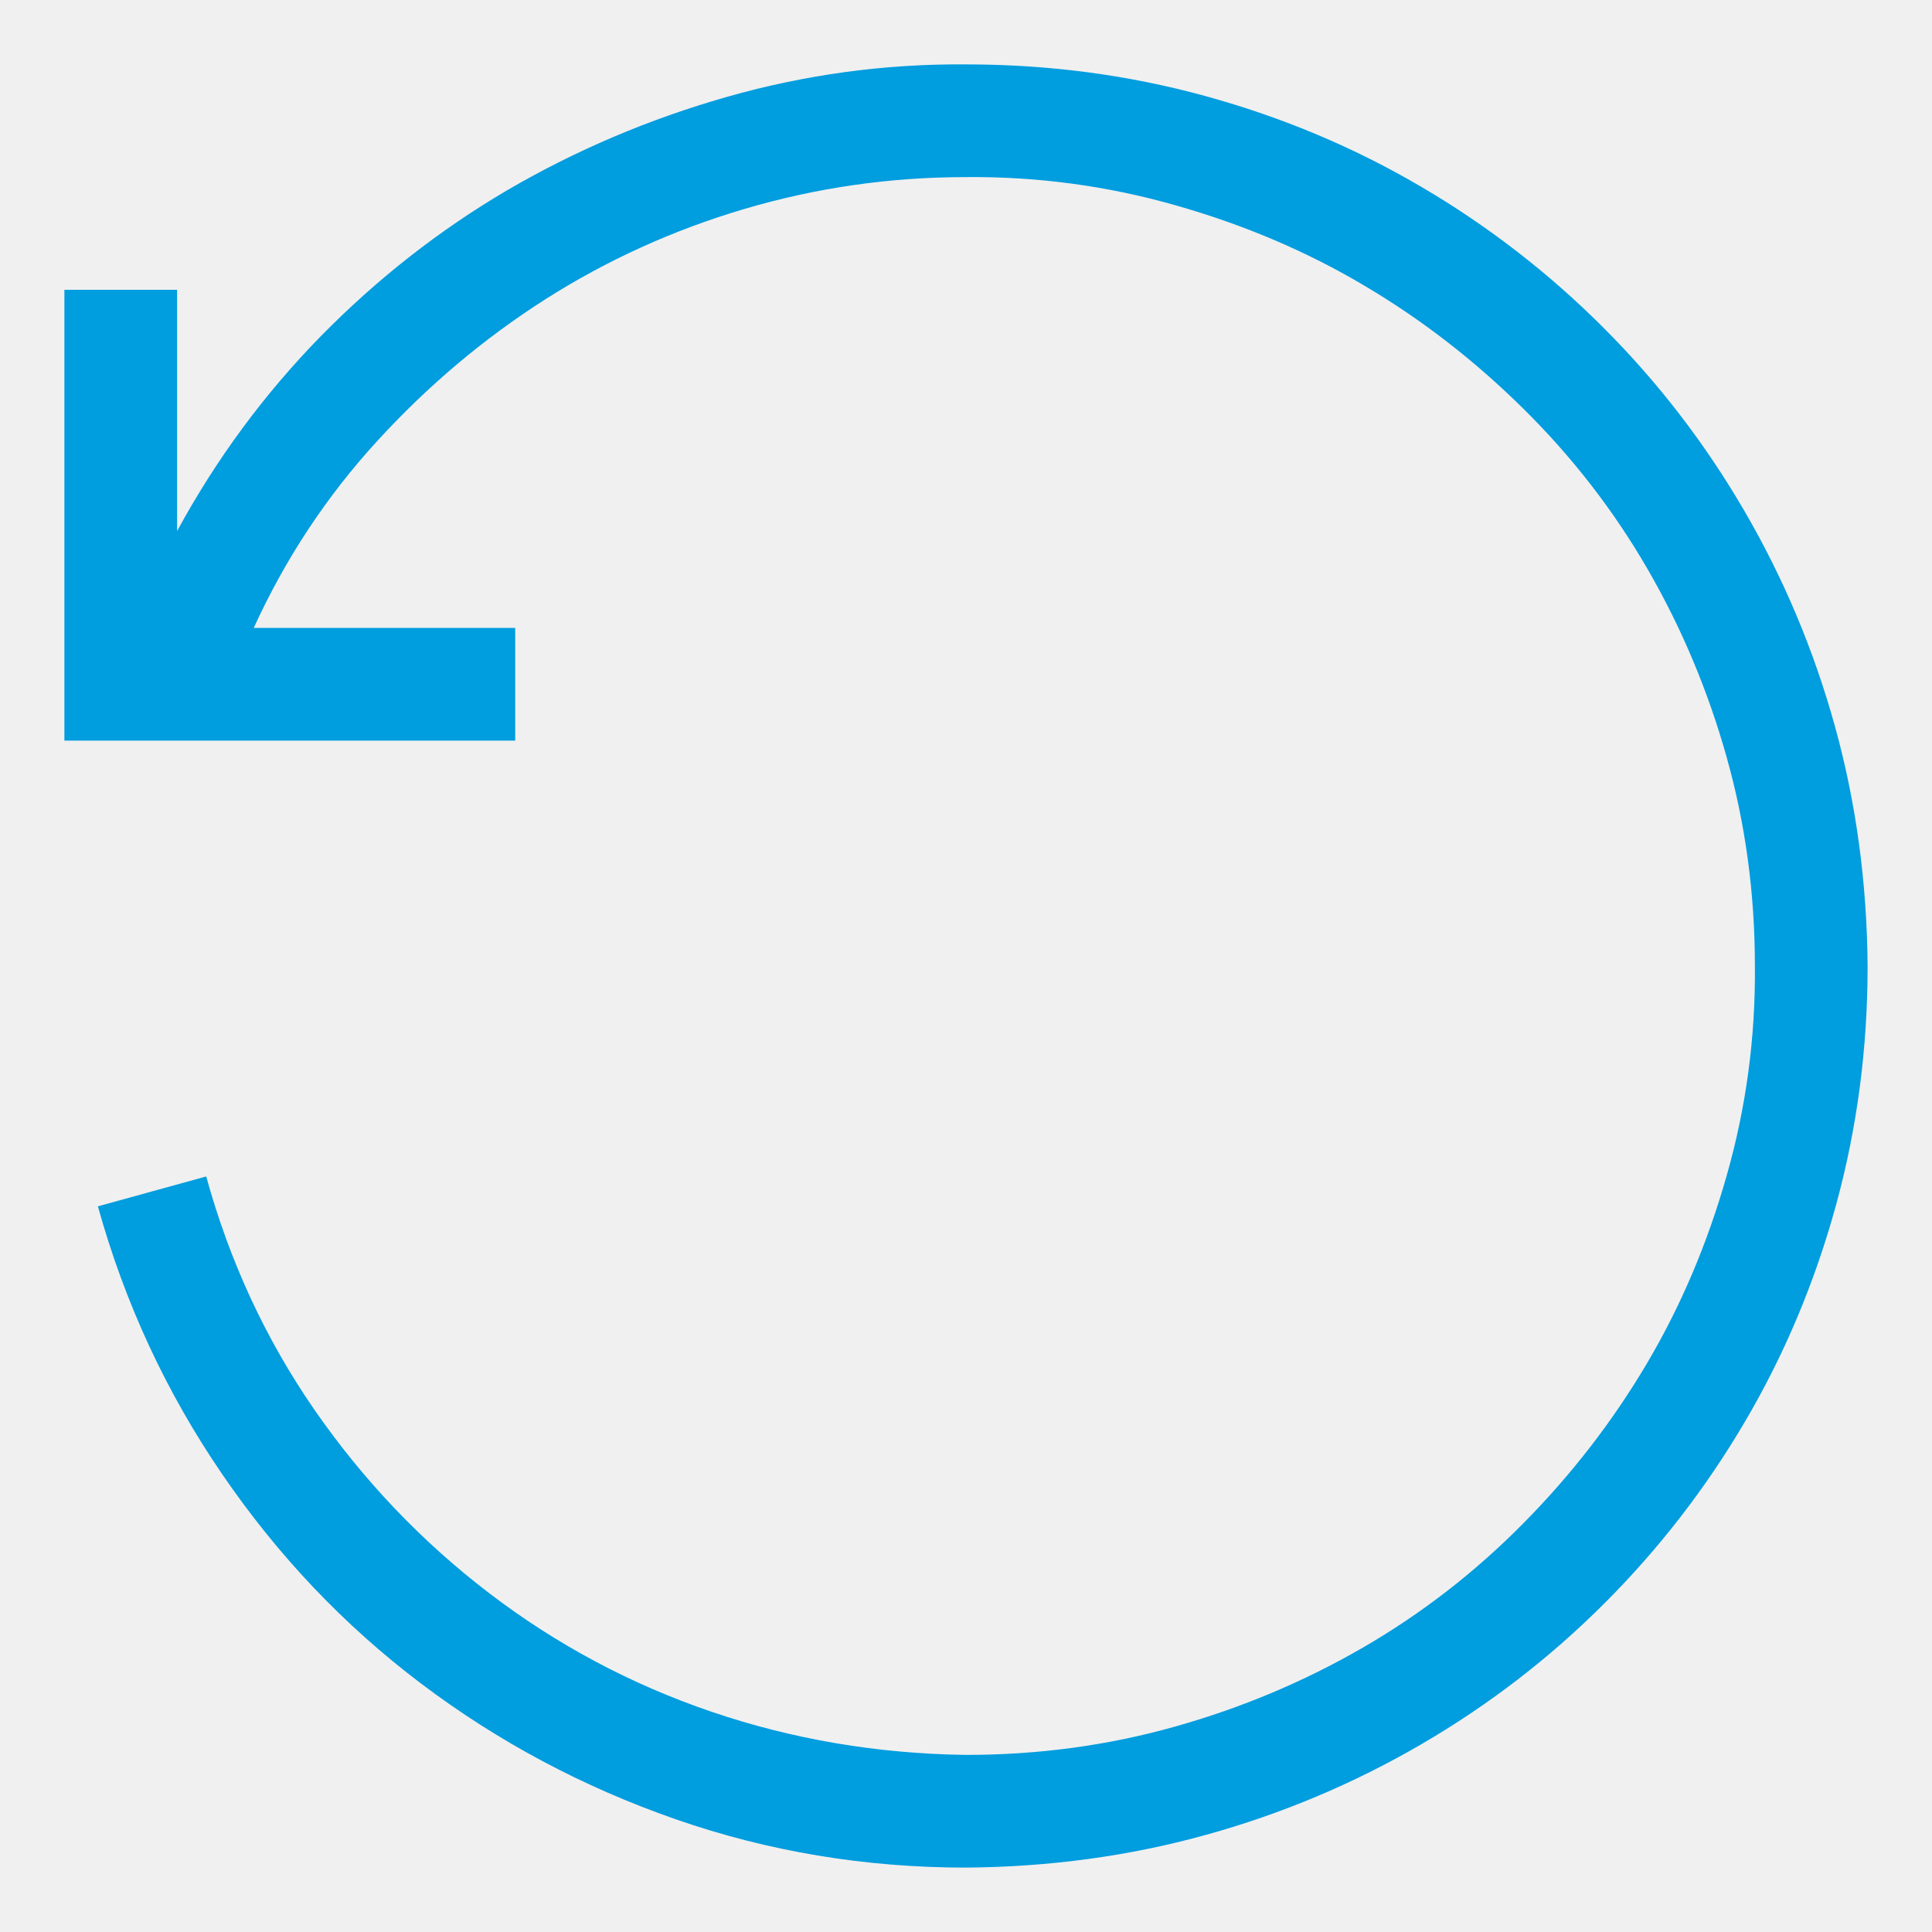
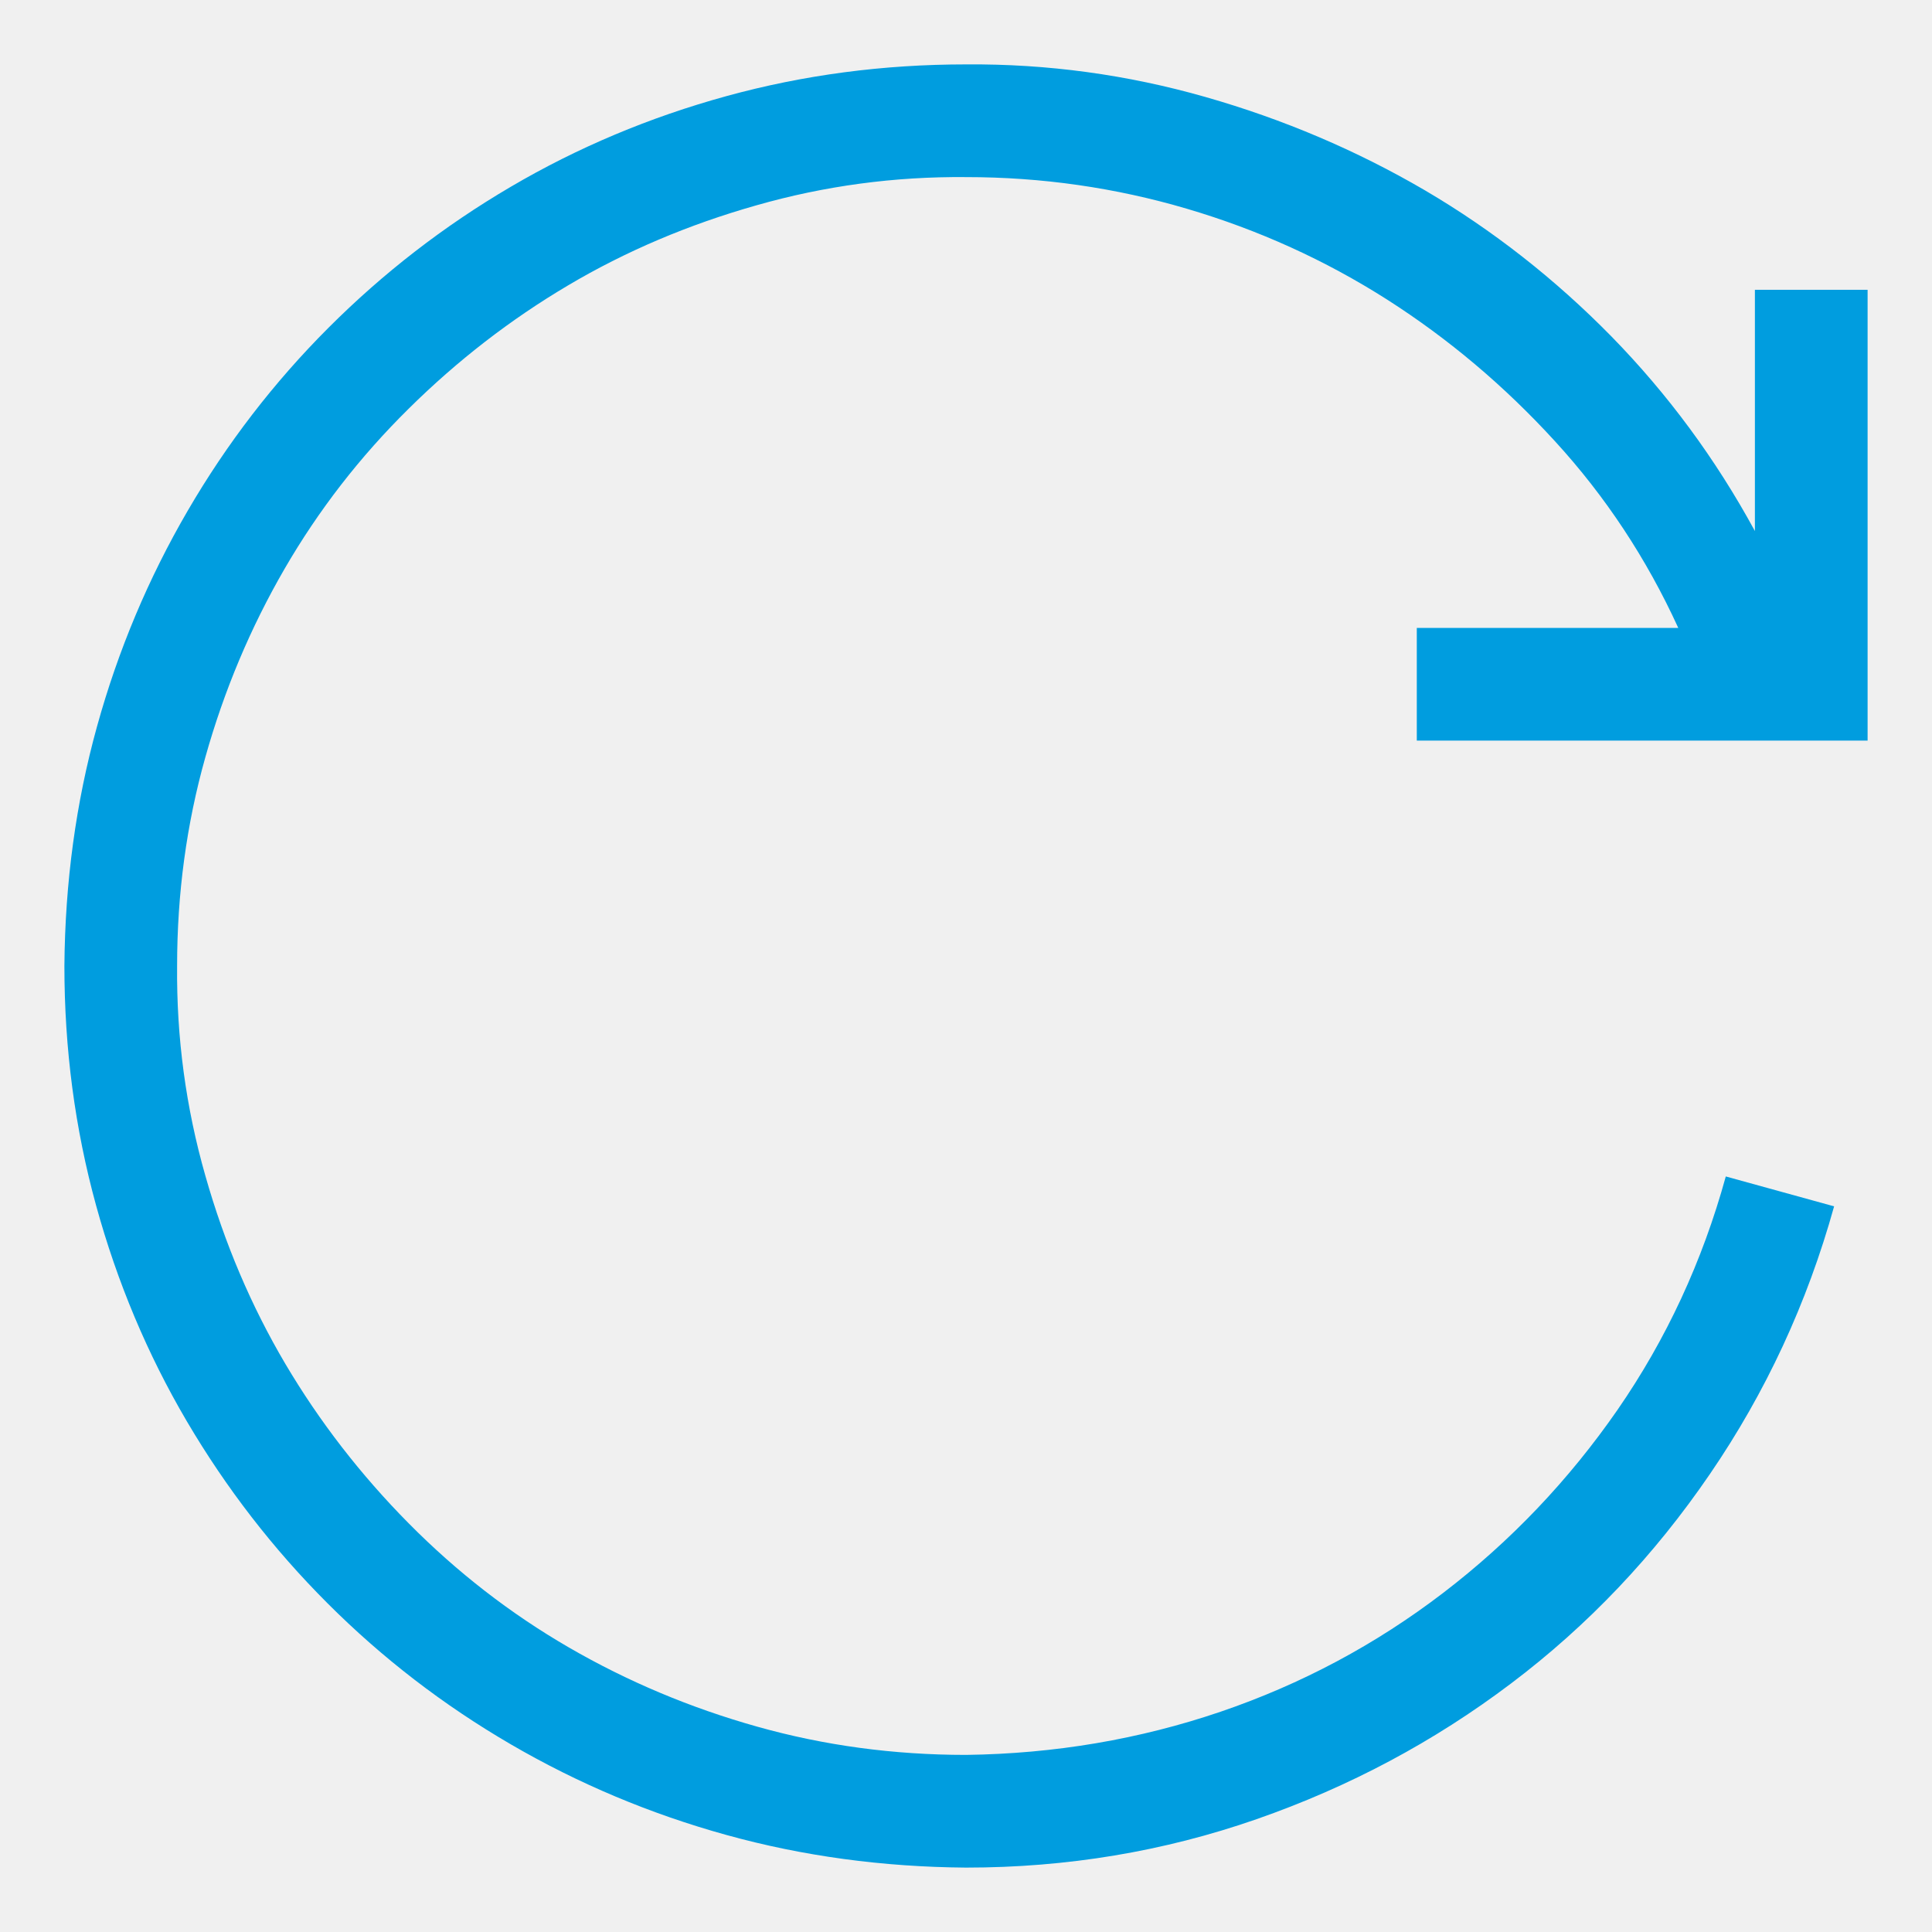
<svg xmlns="http://www.w3.org/2000/svg" width="15" height="15" viewBox="0 0 15 15" fill="none">
  <g clip-path="url(#clip0_525_13595)">
-     <path d="M7.5 0.5C8.143 0.5 8.762 0.582 9.359 0.746C9.956 0.91 10.515 1.145 11.034 1.45C11.554 1.755 12.025 2.12 12.449 2.544C12.873 2.968 13.238 3.442 13.543 3.966C13.848 4.49 14.083 5.048 14.247 5.641C14.411 6.233 14.495 6.853 14.5 7.5C14.5 8.143 14.418 8.762 14.254 9.359C14.09 9.956 13.855 10.515 13.55 11.034C13.245 11.554 12.88 12.025 12.456 12.449C12.032 12.873 11.558 13.238 11.034 13.543C10.51 13.848 9.952 14.083 9.359 14.247C8.767 14.411 8.147 14.495 7.5 14.5C6.716 14.5 5.964 14.375 5.244 14.124C4.524 13.873 3.866 13.522 3.269 13.071C2.672 12.62 2.157 12.078 1.724 11.444C1.291 10.811 0.969 10.118 0.76 9.366L1.601 9.134C1.783 9.795 2.063 10.398 2.441 10.945C2.82 11.492 3.271 11.966 3.795 12.367C4.319 12.768 4.896 13.076 5.524 13.29C6.153 13.504 6.812 13.616 7.5 13.625C8.061 13.625 8.601 13.552 9.12 13.406C9.64 13.26 10.127 13.055 10.583 12.791C11.039 12.527 11.454 12.205 11.827 11.827C12.201 11.449 12.52 11.036 12.784 10.59C13.049 10.143 13.256 9.656 13.406 9.127C13.557 8.598 13.63 8.056 13.625 7.5C13.625 6.939 13.552 6.399 13.406 5.88C13.26 5.36 13.055 4.873 12.791 4.417C12.527 3.961 12.205 3.546 11.827 3.173C11.449 2.799 11.037 2.48 10.59 2.216C10.143 1.951 9.656 1.744 9.127 1.594C8.598 1.443 8.056 1.37 7.5 1.375C6.912 1.375 6.34 1.457 5.784 1.621C5.228 1.785 4.711 2.02 4.232 2.325C3.754 2.63 3.319 2.997 2.927 3.426C2.535 3.854 2.216 4.337 1.97 4.875H4V5.75H0.5V2.25H1.375V4.123C1.68 3.562 2.052 3.059 2.489 2.612C2.927 2.166 3.41 1.787 3.938 1.477C4.467 1.168 5.035 0.926 5.641 0.753C6.247 0.58 6.867 0.495 7.5 0.5Z" fill="#009DDF" />
+     <path d="M7.5 0.5C6.857 0.5 6.238 0.582 5.641 0.746C5.044 0.91 4.485 1.145 3.966 1.45C3.446 1.755 2.975 2.12 2.551 2.544C2.127 2.968 1.762 3.442 1.457 3.966C1.152 4.49 0.917 5.048 0.753 5.641C0.589 6.233 0.505 6.853 0.5 7.5C0.5 8.143 0.582 8.762 0.746 9.359C0.91 9.956 1.145 10.515 1.45 11.034C1.756 11.554 2.12 12.025 2.544 12.449C2.968 12.873 3.442 13.238 3.966 13.543C4.49 13.848 5.048 14.083 5.641 14.247C6.233 14.411 6.853 14.495 7.5 14.5C8.284 14.5 9.036 14.375 9.756 14.124C10.476 13.873 11.134 13.522 11.731 13.071C12.329 12.62 12.843 12.078 13.276 11.444C13.709 10.811 14.031 10.118 14.24 9.366L13.399 9.134C13.217 9.795 12.937 10.398 12.559 10.945C12.18 11.492 11.729 11.966 11.205 12.367C10.681 12.768 10.104 13.076 9.476 13.29C8.847 13.504 8.188 13.616 7.5 13.625C6.939 13.625 6.399 13.552 5.88 13.406C5.36 13.26 4.873 13.055 4.417 12.791C3.961 12.527 3.547 12.205 3.173 11.827C2.799 11.449 2.48 11.036 2.216 10.59C1.952 10.143 1.744 9.656 1.594 9.127C1.443 8.598 1.37 8.056 1.375 7.5C1.375 6.939 1.448 6.399 1.594 5.88C1.74 5.36 1.945 4.873 2.209 4.417C2.473 3.961 2.795 3.546 3.173 3.173C3.551 2.799 3.964 2.48 4.41 2.216C4.857 1.951 5.344 1.744 5.873 1.594C6.402 1.443 6.944 1.37 7.5 1.375C8.088 1.375 8.66 1.457 9.216 1.621C9.772 1.785 10.289 2.02 10.768 2.325C11.246 2.63 11.681 2.997 12.073 3.426C12.465 3.854 12.784 4.337 13.03 4.875H11V5.75H14.5V2.25H13.625V4.123C13.32 3.562 12.948 3.059 12.511 2.612C12.073 2.166 11.59 1.787 11.062 1.477C10.533 1.168 9.965 0.926 9.359 0.753C8.753 0.58 8.133 0.495 7.5 0.5Z" fill="#009DDF" />
  </g>
  <defs>
    <clipPath id="clip0_525_13595">
-       <rect width="14" height="14" fill="white" transform="translate(0.5 0.5)" />
+       <rect width="14" height="14" fill="white" transform="matrix(-1 0 0 1 14.5 0.5)" />
    </clipPath>
  </defs>
</svg>
